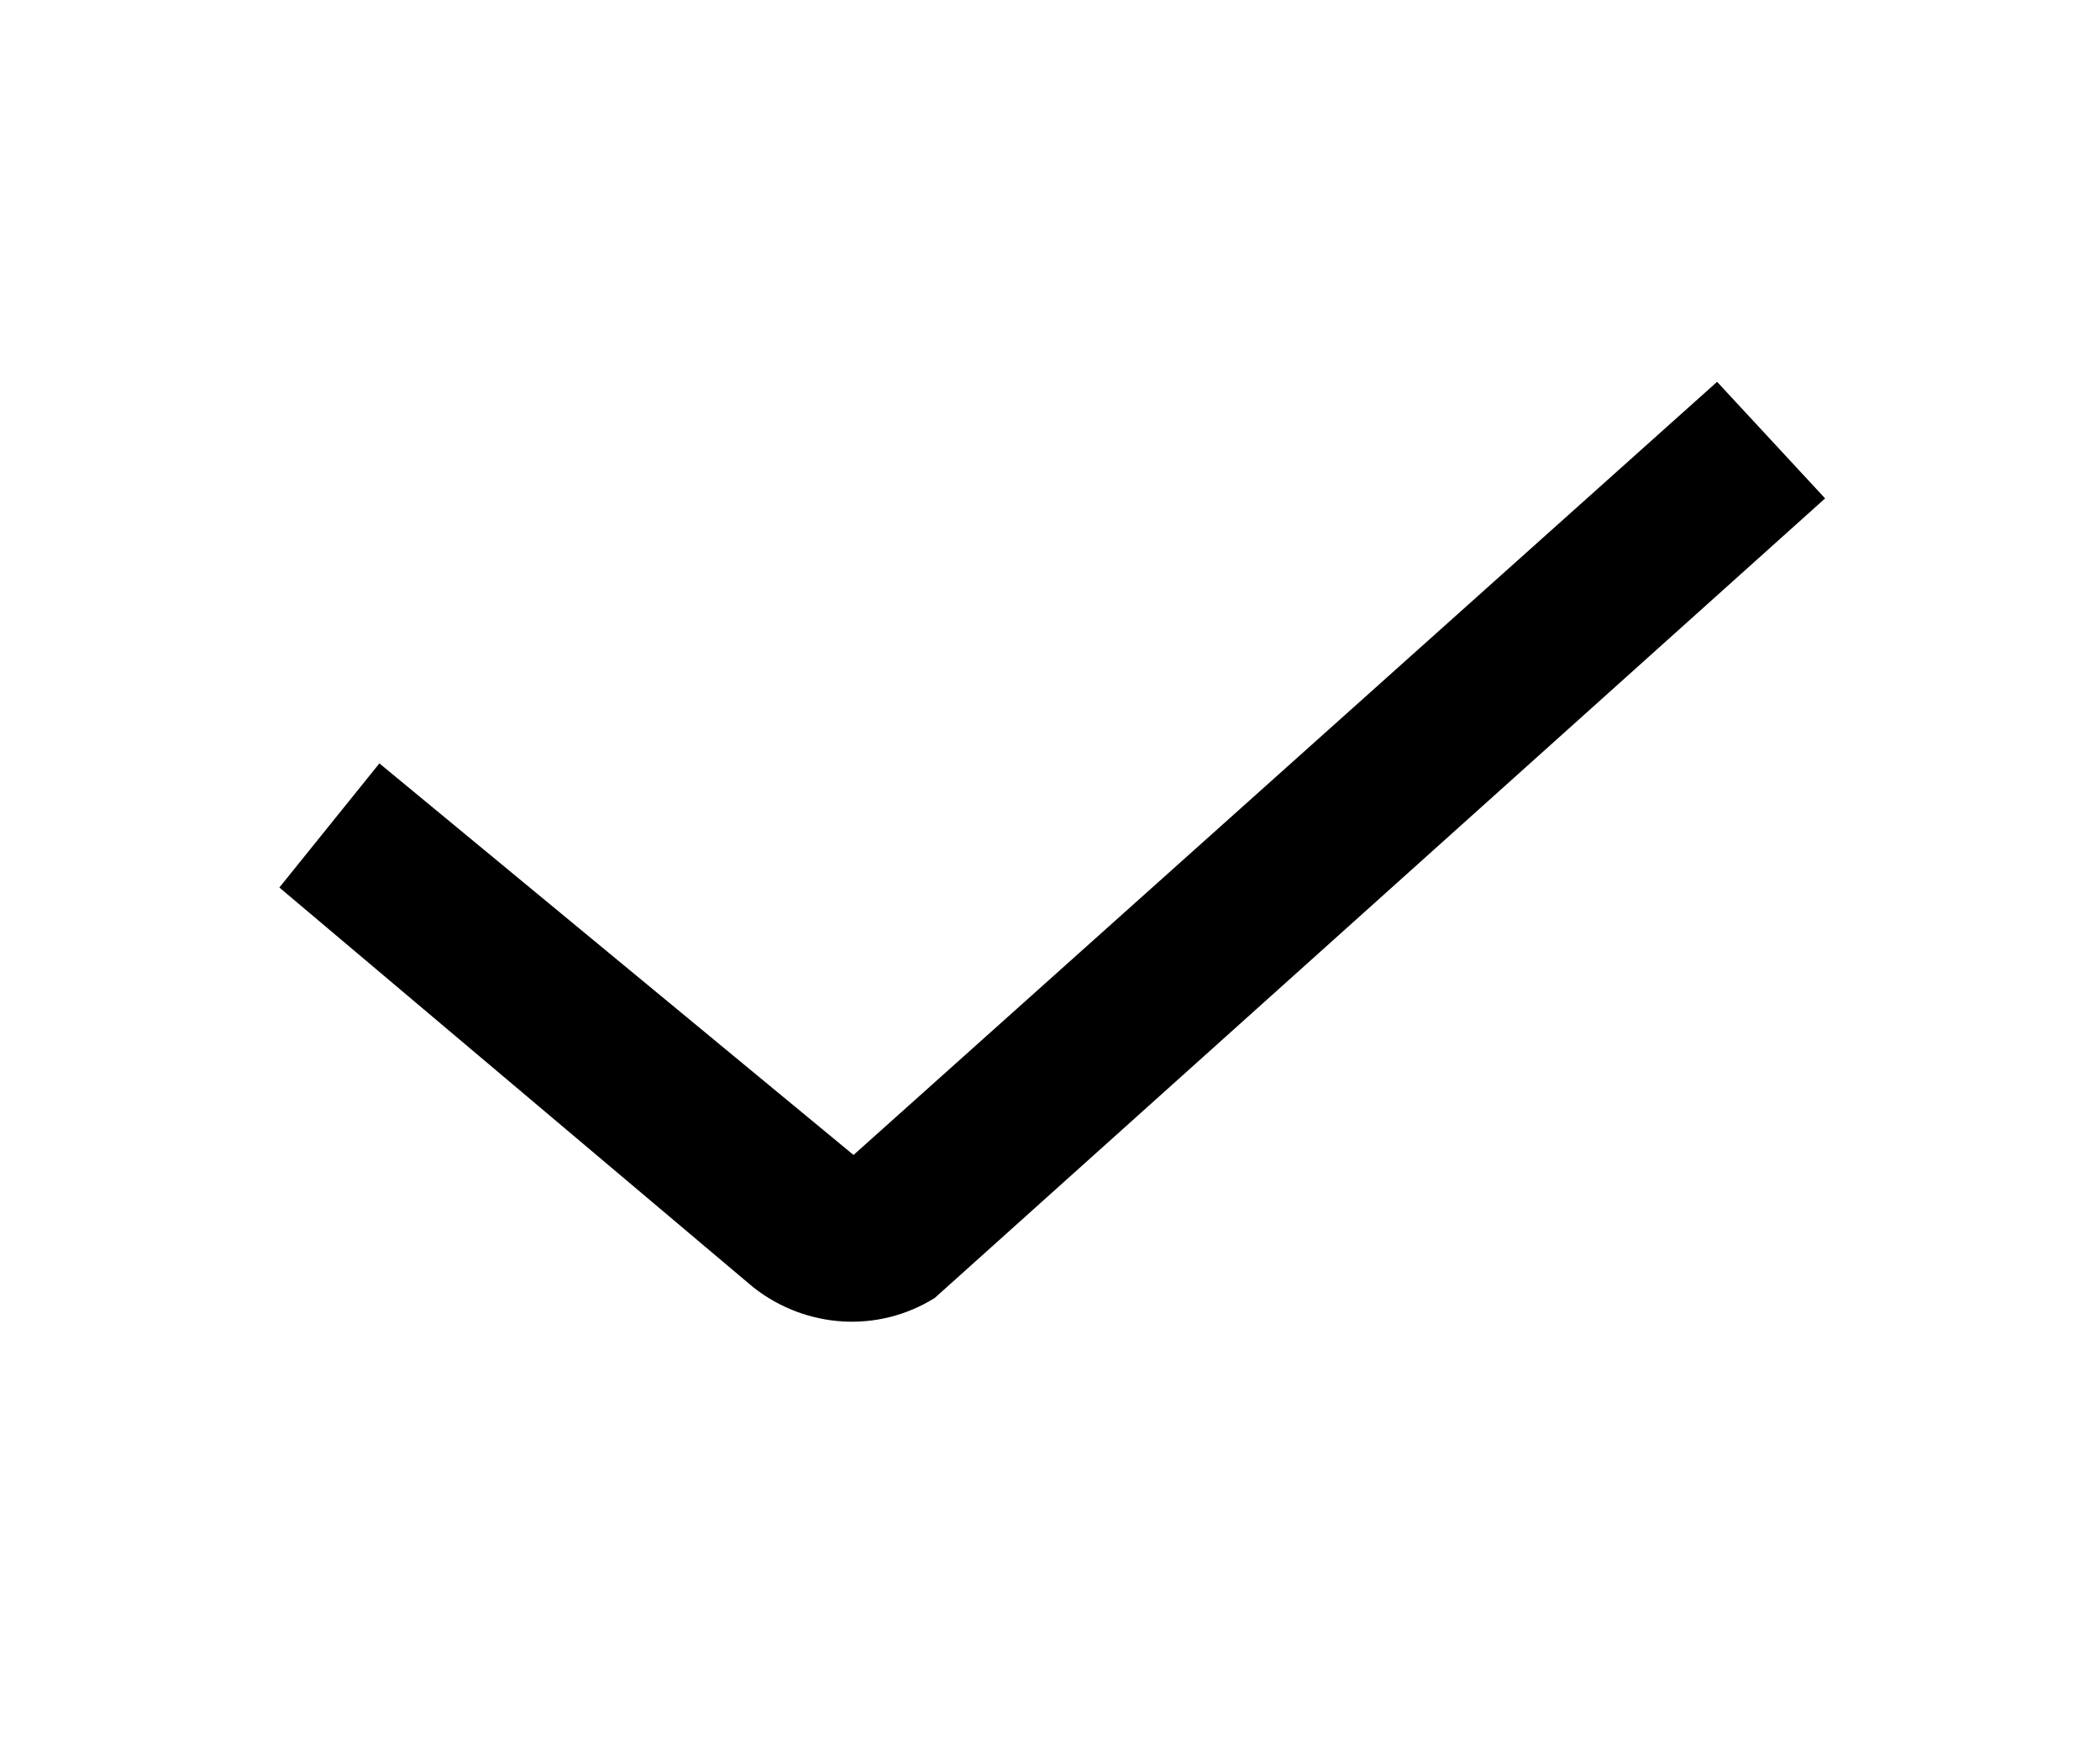
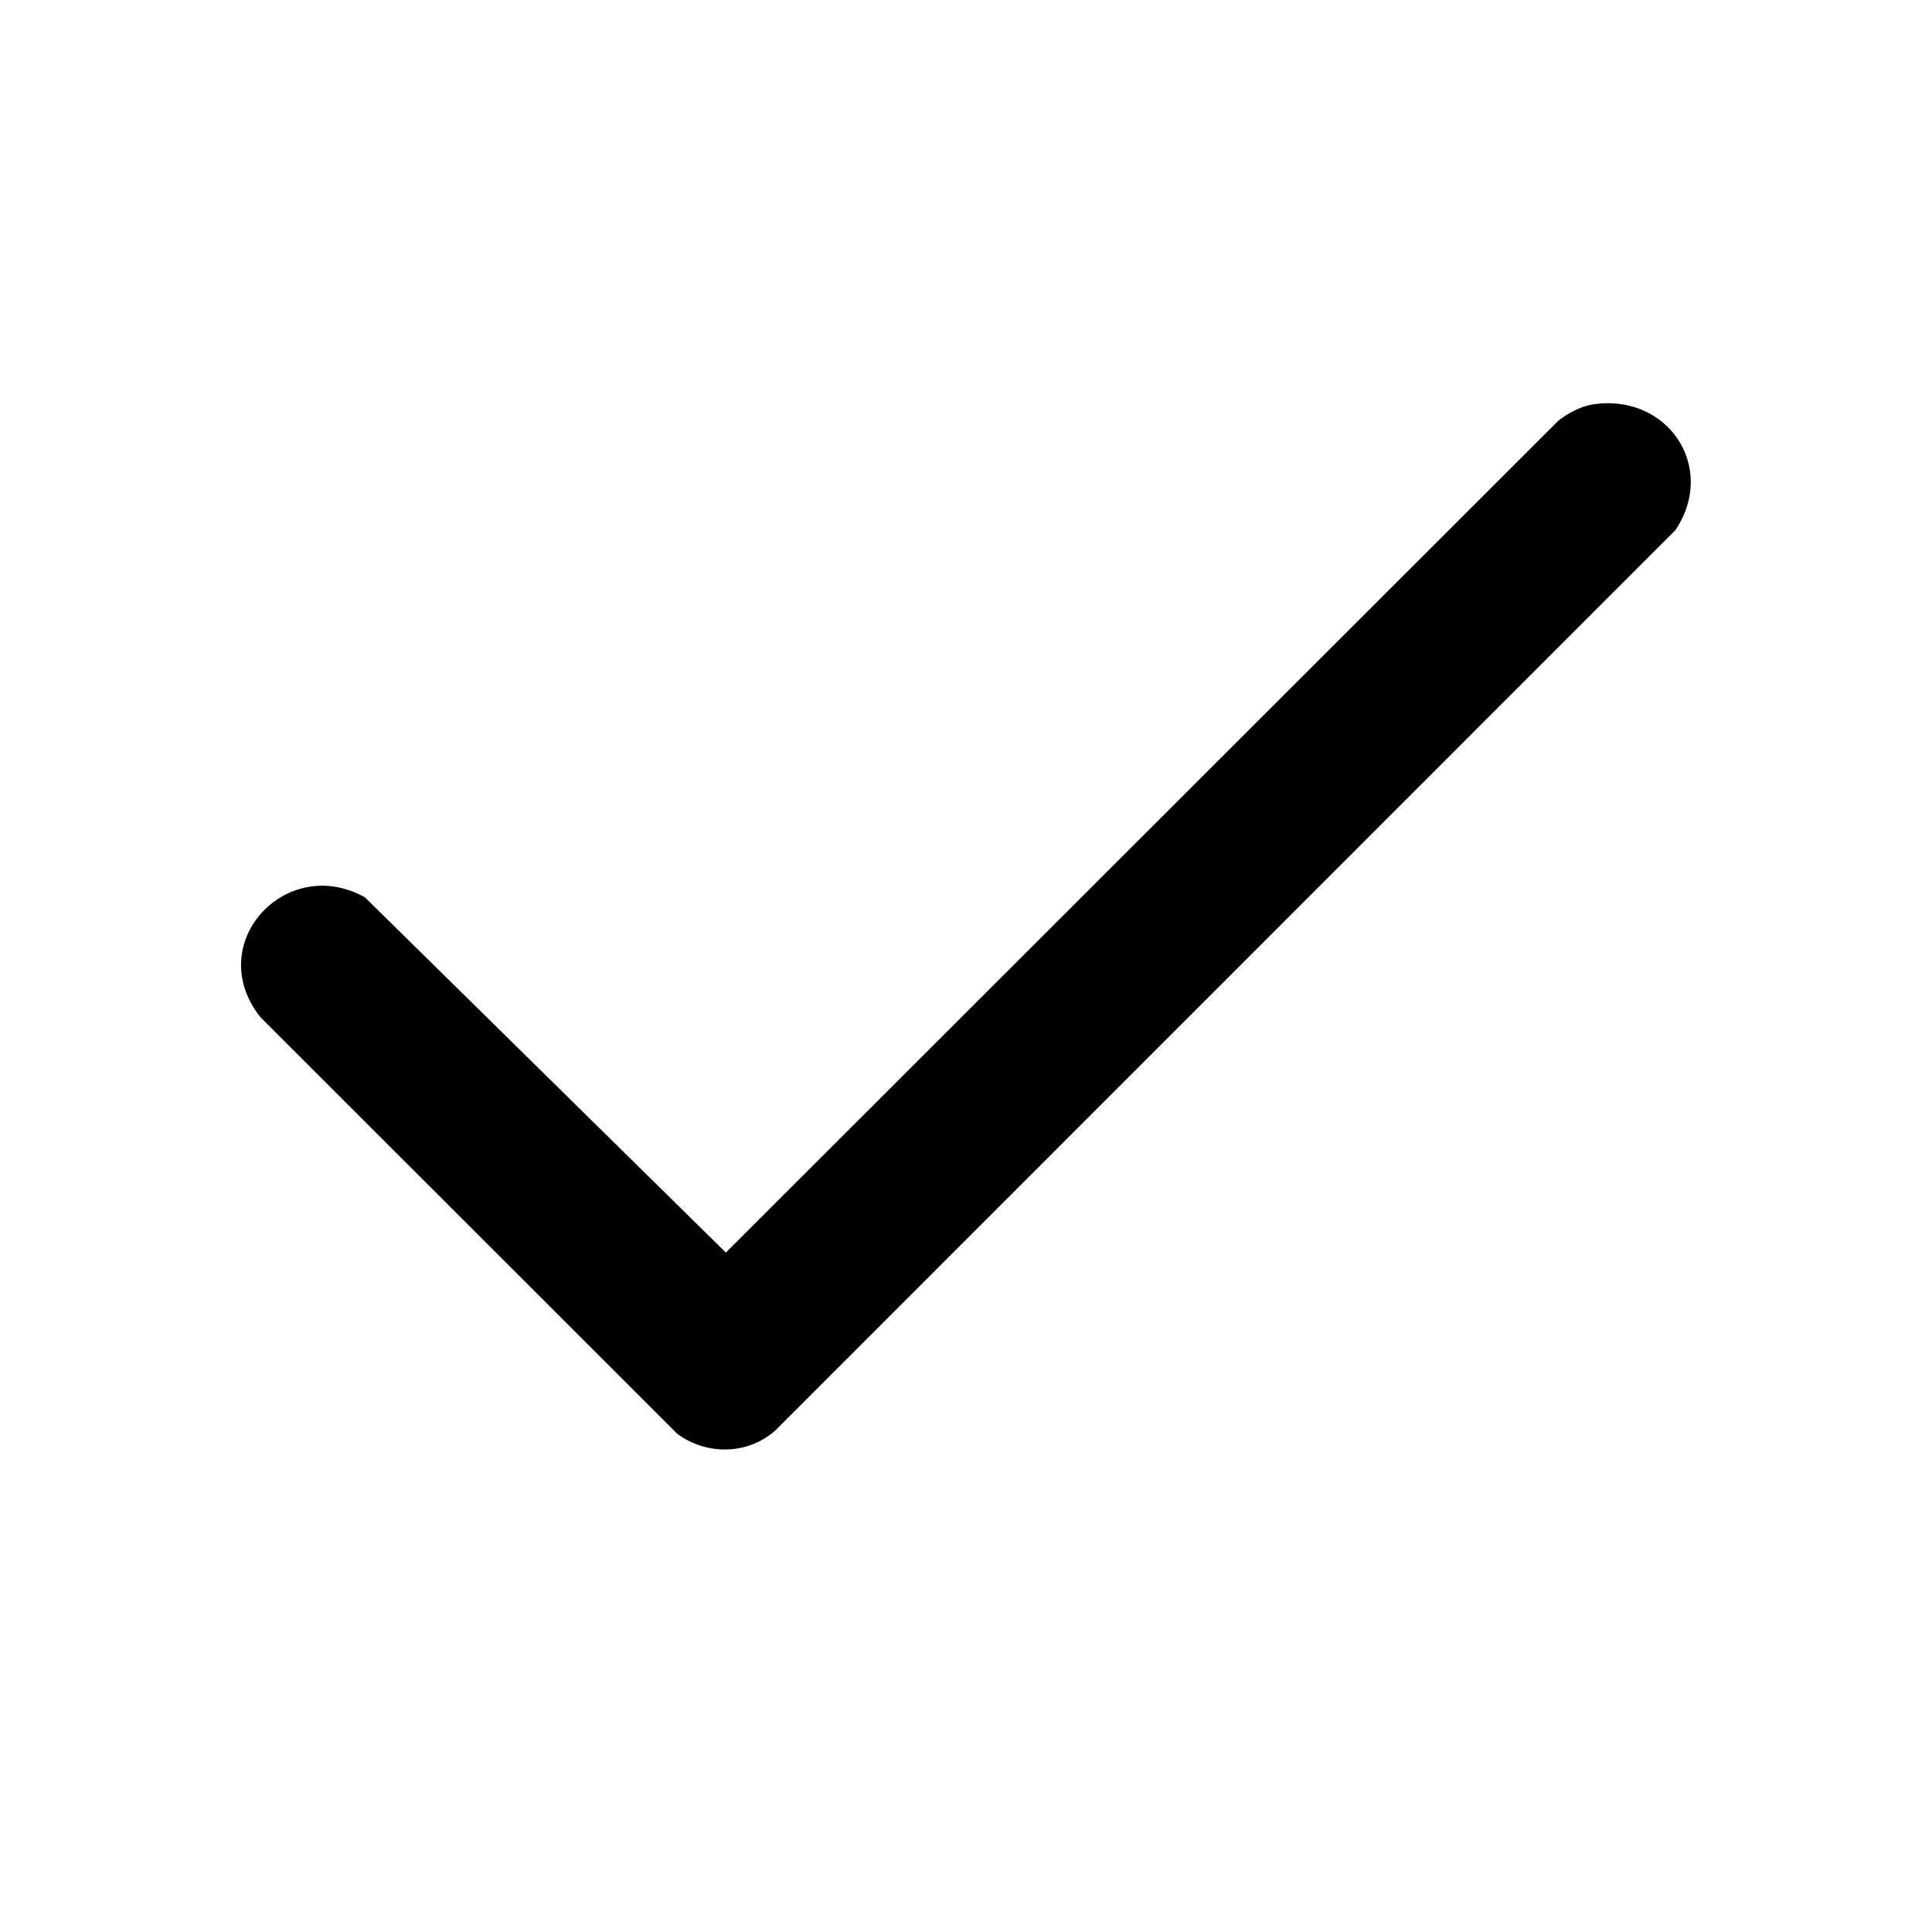
- <svg xmlns="http://www.w3.org/2000/svg" id="Calque_1" data-name="Calque 1" viewBox="0 0 512 429">
-   <path d="M418.64,93.08l26.34,28.42-217.07,194.91c-13.87,8.67-31.47,7.46-44.24-2.58l-115.56-97.47,24.39-30.26,115.6,95.46,210.55-188.48Z" />
+ <svg xmlns="http://www.w3.org/2000/svg" id="Calque_1" data-name="Calque 1" viewBox="0 0 512 512">
+   <path d="M421.74,107.24c19.88-3.38,33.53,16.37,22.26,33.26l-238.47,238.53c-7.28,6.52-18.16,6.73-26.02.97l-110.53-110.47c-15.33-19.39,6.81-43.41,27.73-31.73l95.65,94.14,220.62-220.45c2.33-1.88,5.83-3.74,8.76-4.24Z" />
</svg>
